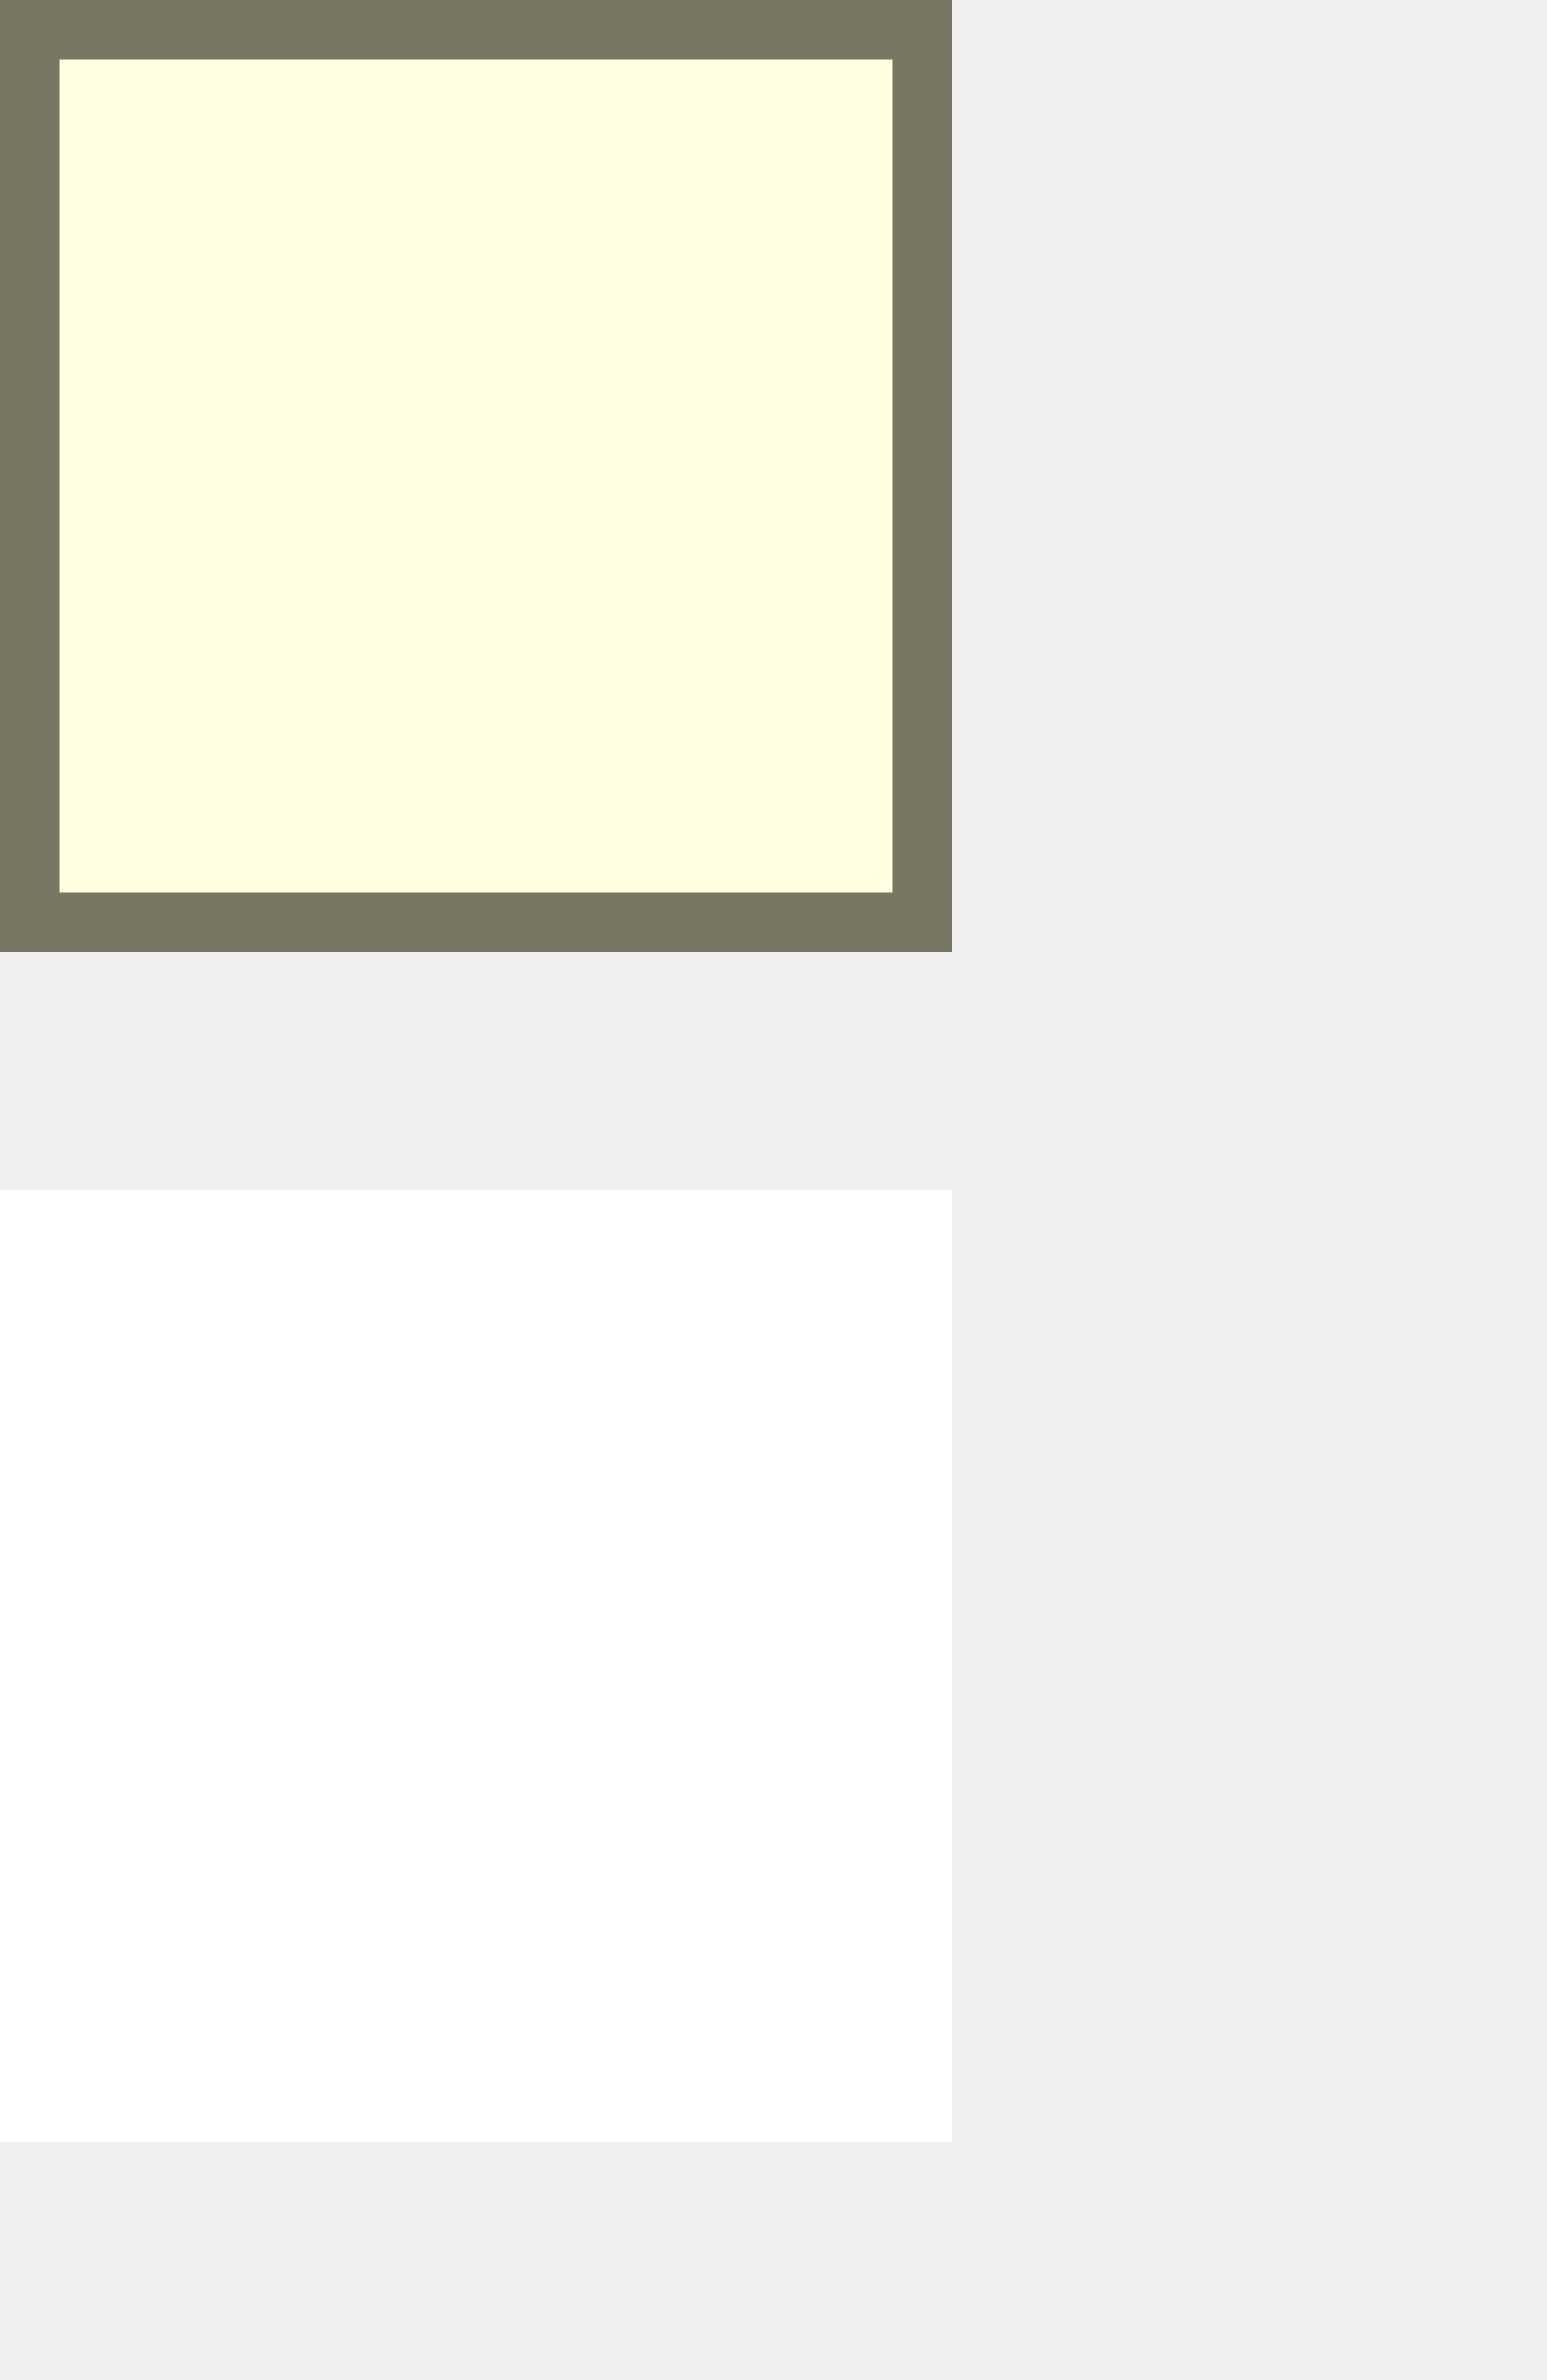
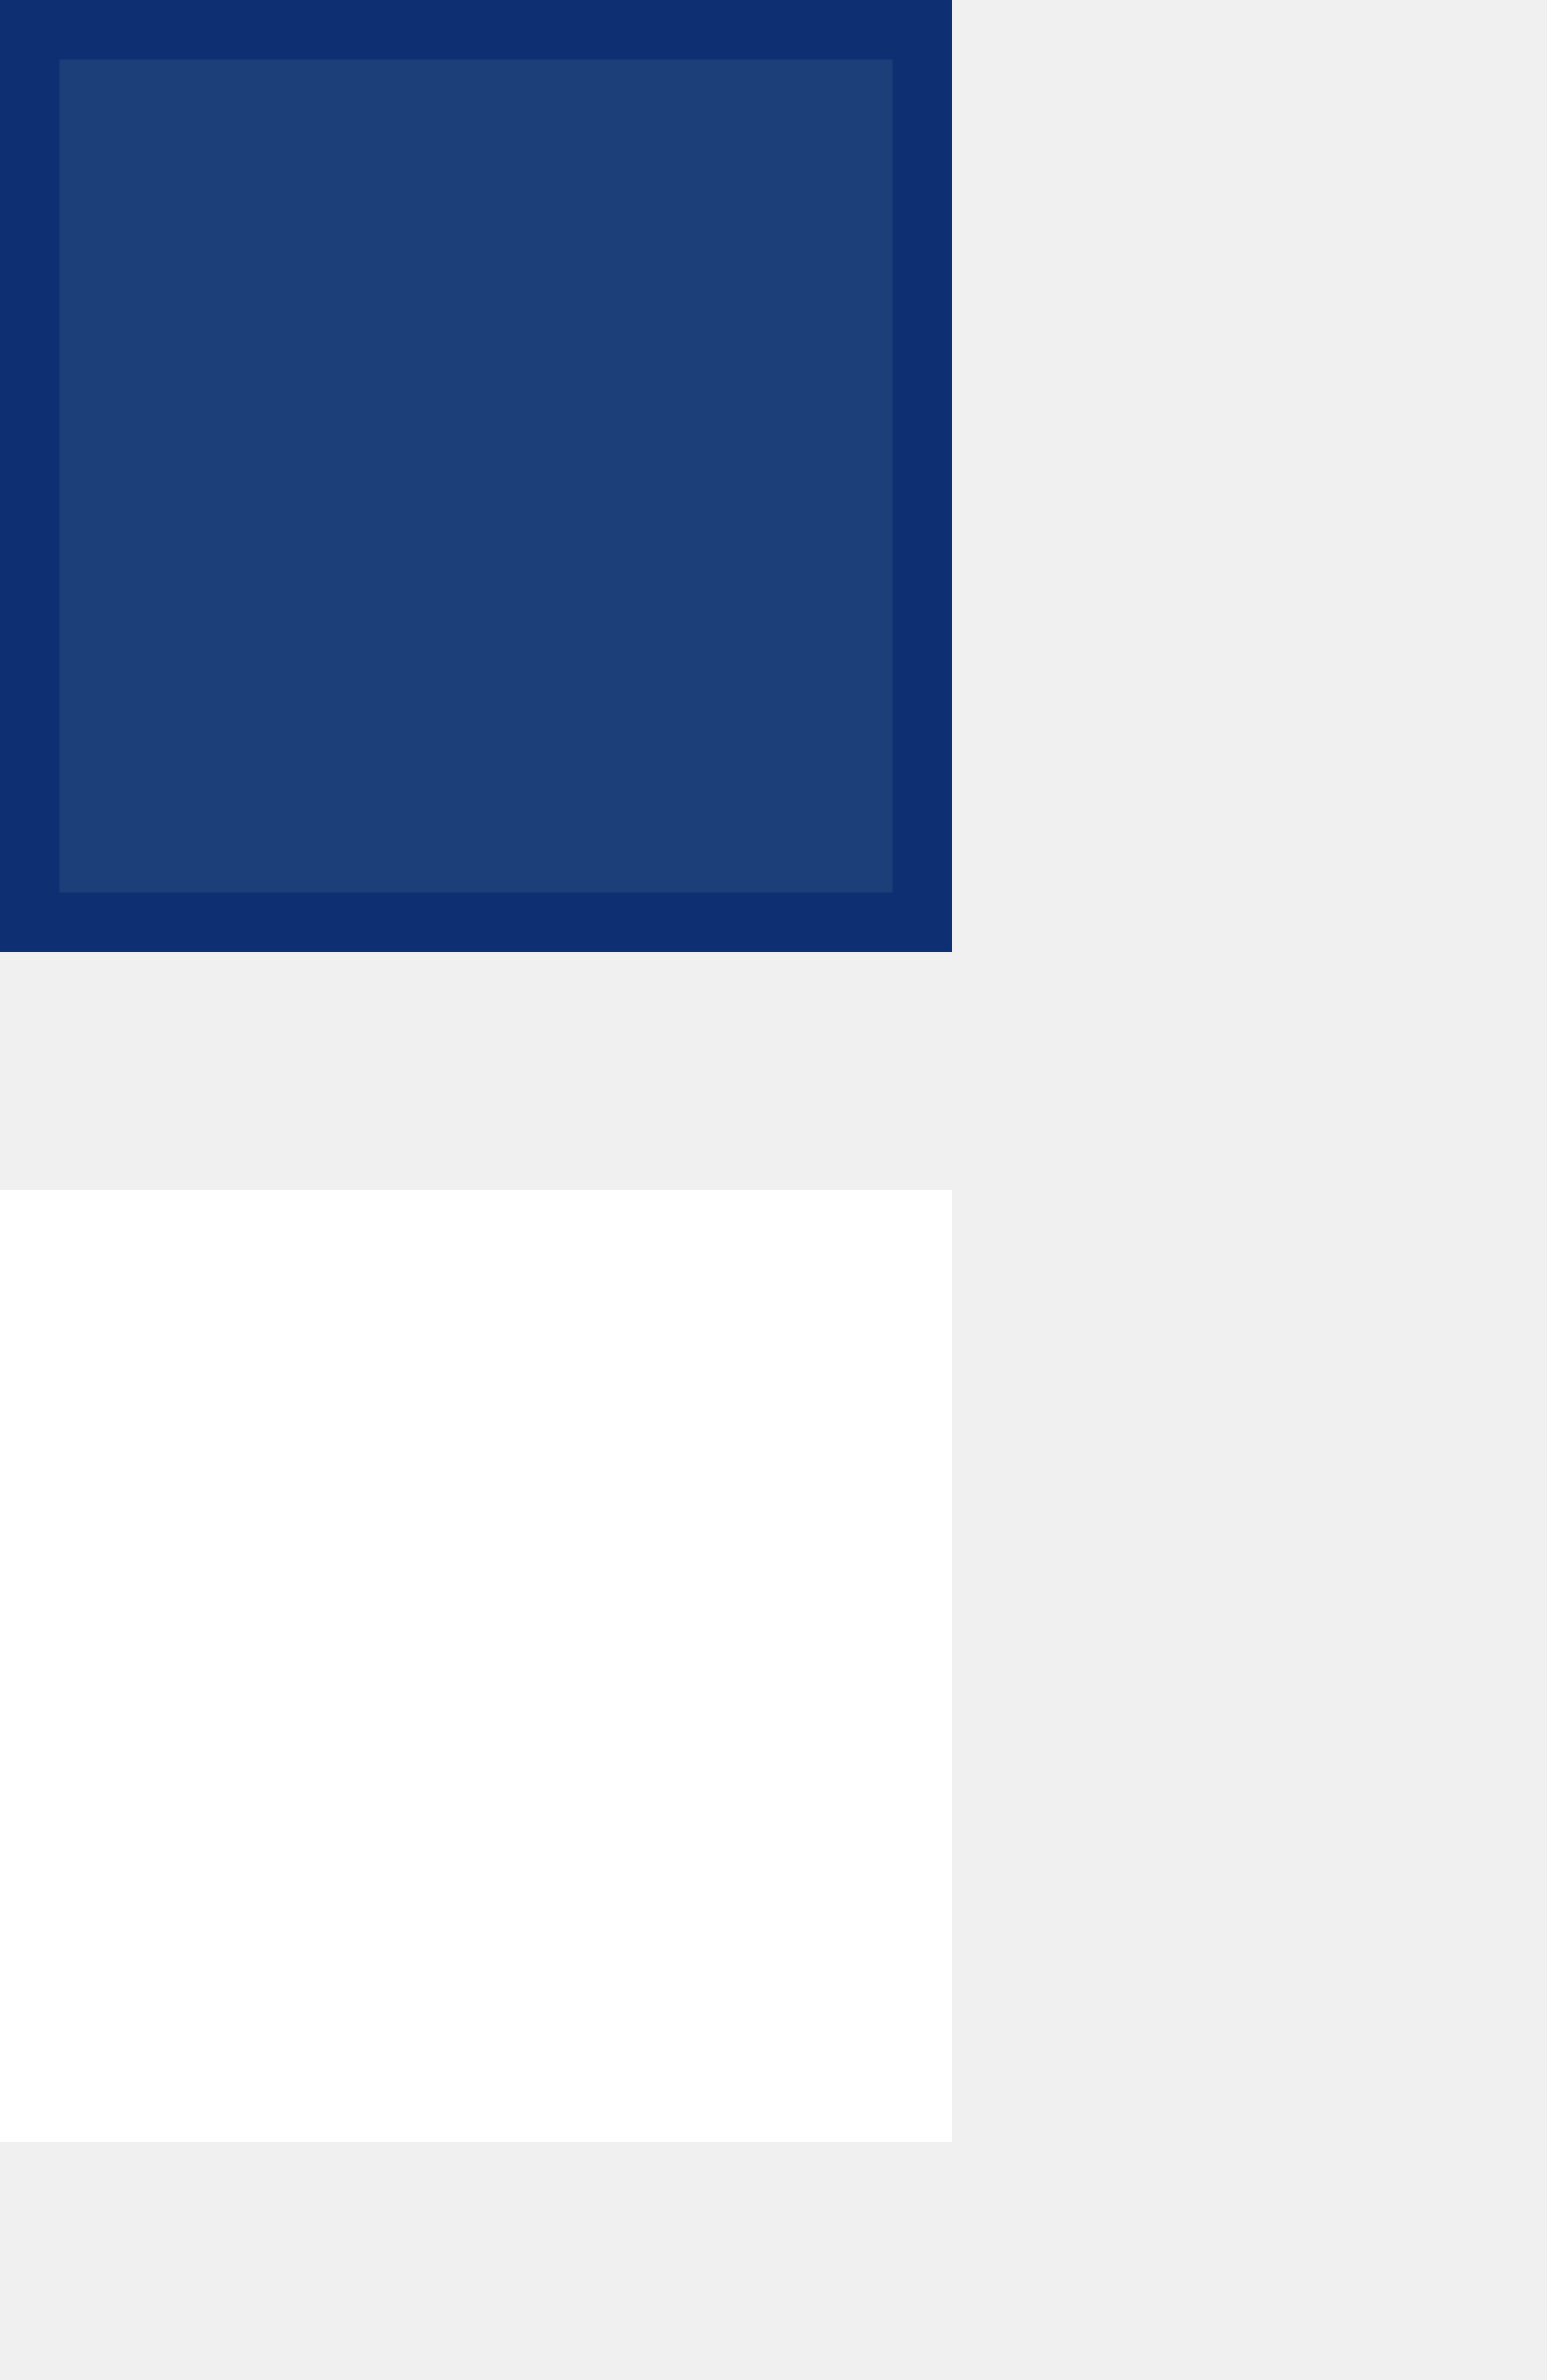
<svg xmlns="http://www.w3.org/2000/svg" width="26" height="40" viewBox="0 0 26 40" version="1.1">
  <g id="topleft">
-     <rect x="0" y="0" width="4" height="4" fill="#FFFFE1" />
-     <rect x="0" y="0" width="4" height="1" fill="#767661" />
-     <rect x="0" y="0" width="1" height="4" fill="#767661" />
+     <rect x="0" y="0" width="4" height="4" fill="#1C3F7A" />
+     <rect x="0" y="0" width="4" height="1" fill="#0E2F72" />
+     <rect x="0" y="0" width="1" height="4" fill="#0E2F72" />
  </g>
  <g id="top">
-     <rect x="4" y="0" width="8" height="4" fill="#FFFFE1" />
-     <rect x="4" y="0" width="8" height="1" fill="#767661" />
+     <rect x="4" y="0" width="8" height="4" fill="#1C3F7A" />
+     <rect x="4" y="0" width="8" height="1" fill="#0E2F72" />
  </g>
  <g id="topright">
-     <rect x="12" y="0" width="4" height="4" fill="#FFFFE1" />
-     <rect x="12" y="0" width="4" height="1" fill="#767661" />
-     <rect x="15" y="0" width="1" height="4" fill="#767661" />
+     <rect x="12" y="0" width="4" height="4" fill="#1C3F7A" />
+     <rect x="12" y="0" width="4" height="1" fill="#0E2F72" />
+     <rect x="15" y="0" width="1" height="4" fill="#0E2F72" />
  </g>
  <g id="left">
-     <rect x="0" y="4" width="4" height="8" fill="#FFFFE1" />
-     <rect x="0" y="4" width="1" height="8" fill="#767661" />
+     <rect x="0" y="4" width="4" height="8" fill="#1C3F7A" />
+     <rect x="0" y="4" width="1" height="8" fill="#0E2F72" />
  </g>
  <g id="center">
-     <rect x="4" y="4" width="8" height="8" fill="#FFFFE1" />
+     <rect x="4" y="4" width="8" height="8" fill="#1C3F7A" />
  </g>
  <g id="right">
-     <rect x="12" y="4" width="4" height="8" fill="#FFFFE1" />
-     <rect x="15" y="4" width="1" height="8" fill="#767661" />
+     <rect x="12" y="4" width="4" height="8" fill="#1C3F7A" />
+     <rect x="15" y="4" width="1" height="8" fill="#0E2F72" />
  </g>
  <g id="bottomleft">
-     <rect x="0" y="12" width="4" height="4" fill="#FFFFE1" />
-     <rect x="0" y="15" width="4" height="1" fill="#767661" />
-     <rect x="0" y="12" width="1" height="4" fill="#767661" />
+     <rect x="0" y="12" width="4" height="4" fill="#1C3F7A" />
+     <rect x="0" y="15" width="4" height="1" fill="#0E2F72" />
+     <rect x="0" y="12" width="1" height="4" fill="#0E2F72" />
  </g>
  <g id="bottom">
-     <rect x="4" y="12" width="8" height="4" fill="#FFFFE1" />
-     <rect x="4" y="15" width="8" height="1" fill="#767661" />
+     <rect x="4" y="12" width="8" height="4" fill="#1C3F7A" />
+     <rect x="4" y="15" width="8" height="1" fill="#0E2F72" />
  </g>
  <g id="bottomright">
-     <rect x="12" y="12" width="4" height="4" fill="#FFFFE1" />
-     <rect x="12" y="15" width="4" height="1" fill="#767661" />
-     <rect x="15" y="12" width="1" height="4" fill="#767661" />
+     <rect x="12" y="12" width="4" height="4" fill="#1C3F7A" />
+     <rect x="12" y="15" width="4" height="1" fill="#0E2F72" />
+     <rect x="15" y="12" width="1" height="4" fill="#0E2F72" />
  </g>
  <g id="mask-topleft">
    <rect x="0" y="20" width="4" height="4" fill="#ffffff" />
  </g>
  <g id="mask-top">
    <rect x="4" y="20" width="8" height="4" fill="#ffffff" />
  </g>
  <g id="mask-topright">
    <rect x="12" y="20" width="4" height="4" fill="#ffffff" />
  </g>
  <g id="mask-left">
    <rect x="0" y="24" width="4" height="8" fill="#ffffff" />
  </g>
  <g id="mask-center">
    <rect x="4" y="24" width="8" height="8" fill="#ffffff" />
  </g>
  <g id="mask-right">
    <rect x="12" y="24" width="4" height="8" fill="#ffffff" />
  </g>
  <g id="mask-bottomleft">
    <rect x="0" y="32" width="4" height="4" fill="#ffffff" />
  </g>
  <g id="mask-bottom">
    <rect x="4" y="32" width="8" height="4" fill="#ffffff" />
  </g>
  <g id="mask-bottomright">
    <rect x="12" y="32" width="4" height="4" fill="#ffffff" />
  </g>
  <rect id="hint-top-margin" x="20" y="0" width="1" height="3" fill="none" />
  <rect id="hint-bottom-margin" x="20" y="4" width="1" height="3" fill="none" />
  <rect id="hint-left-margin" x="20" y="8" width="4" height="1" fill="none" />
  <rect id="hint-right-margin" x="20" y="12" width="4" height="1" fill="none" />
</svg>
